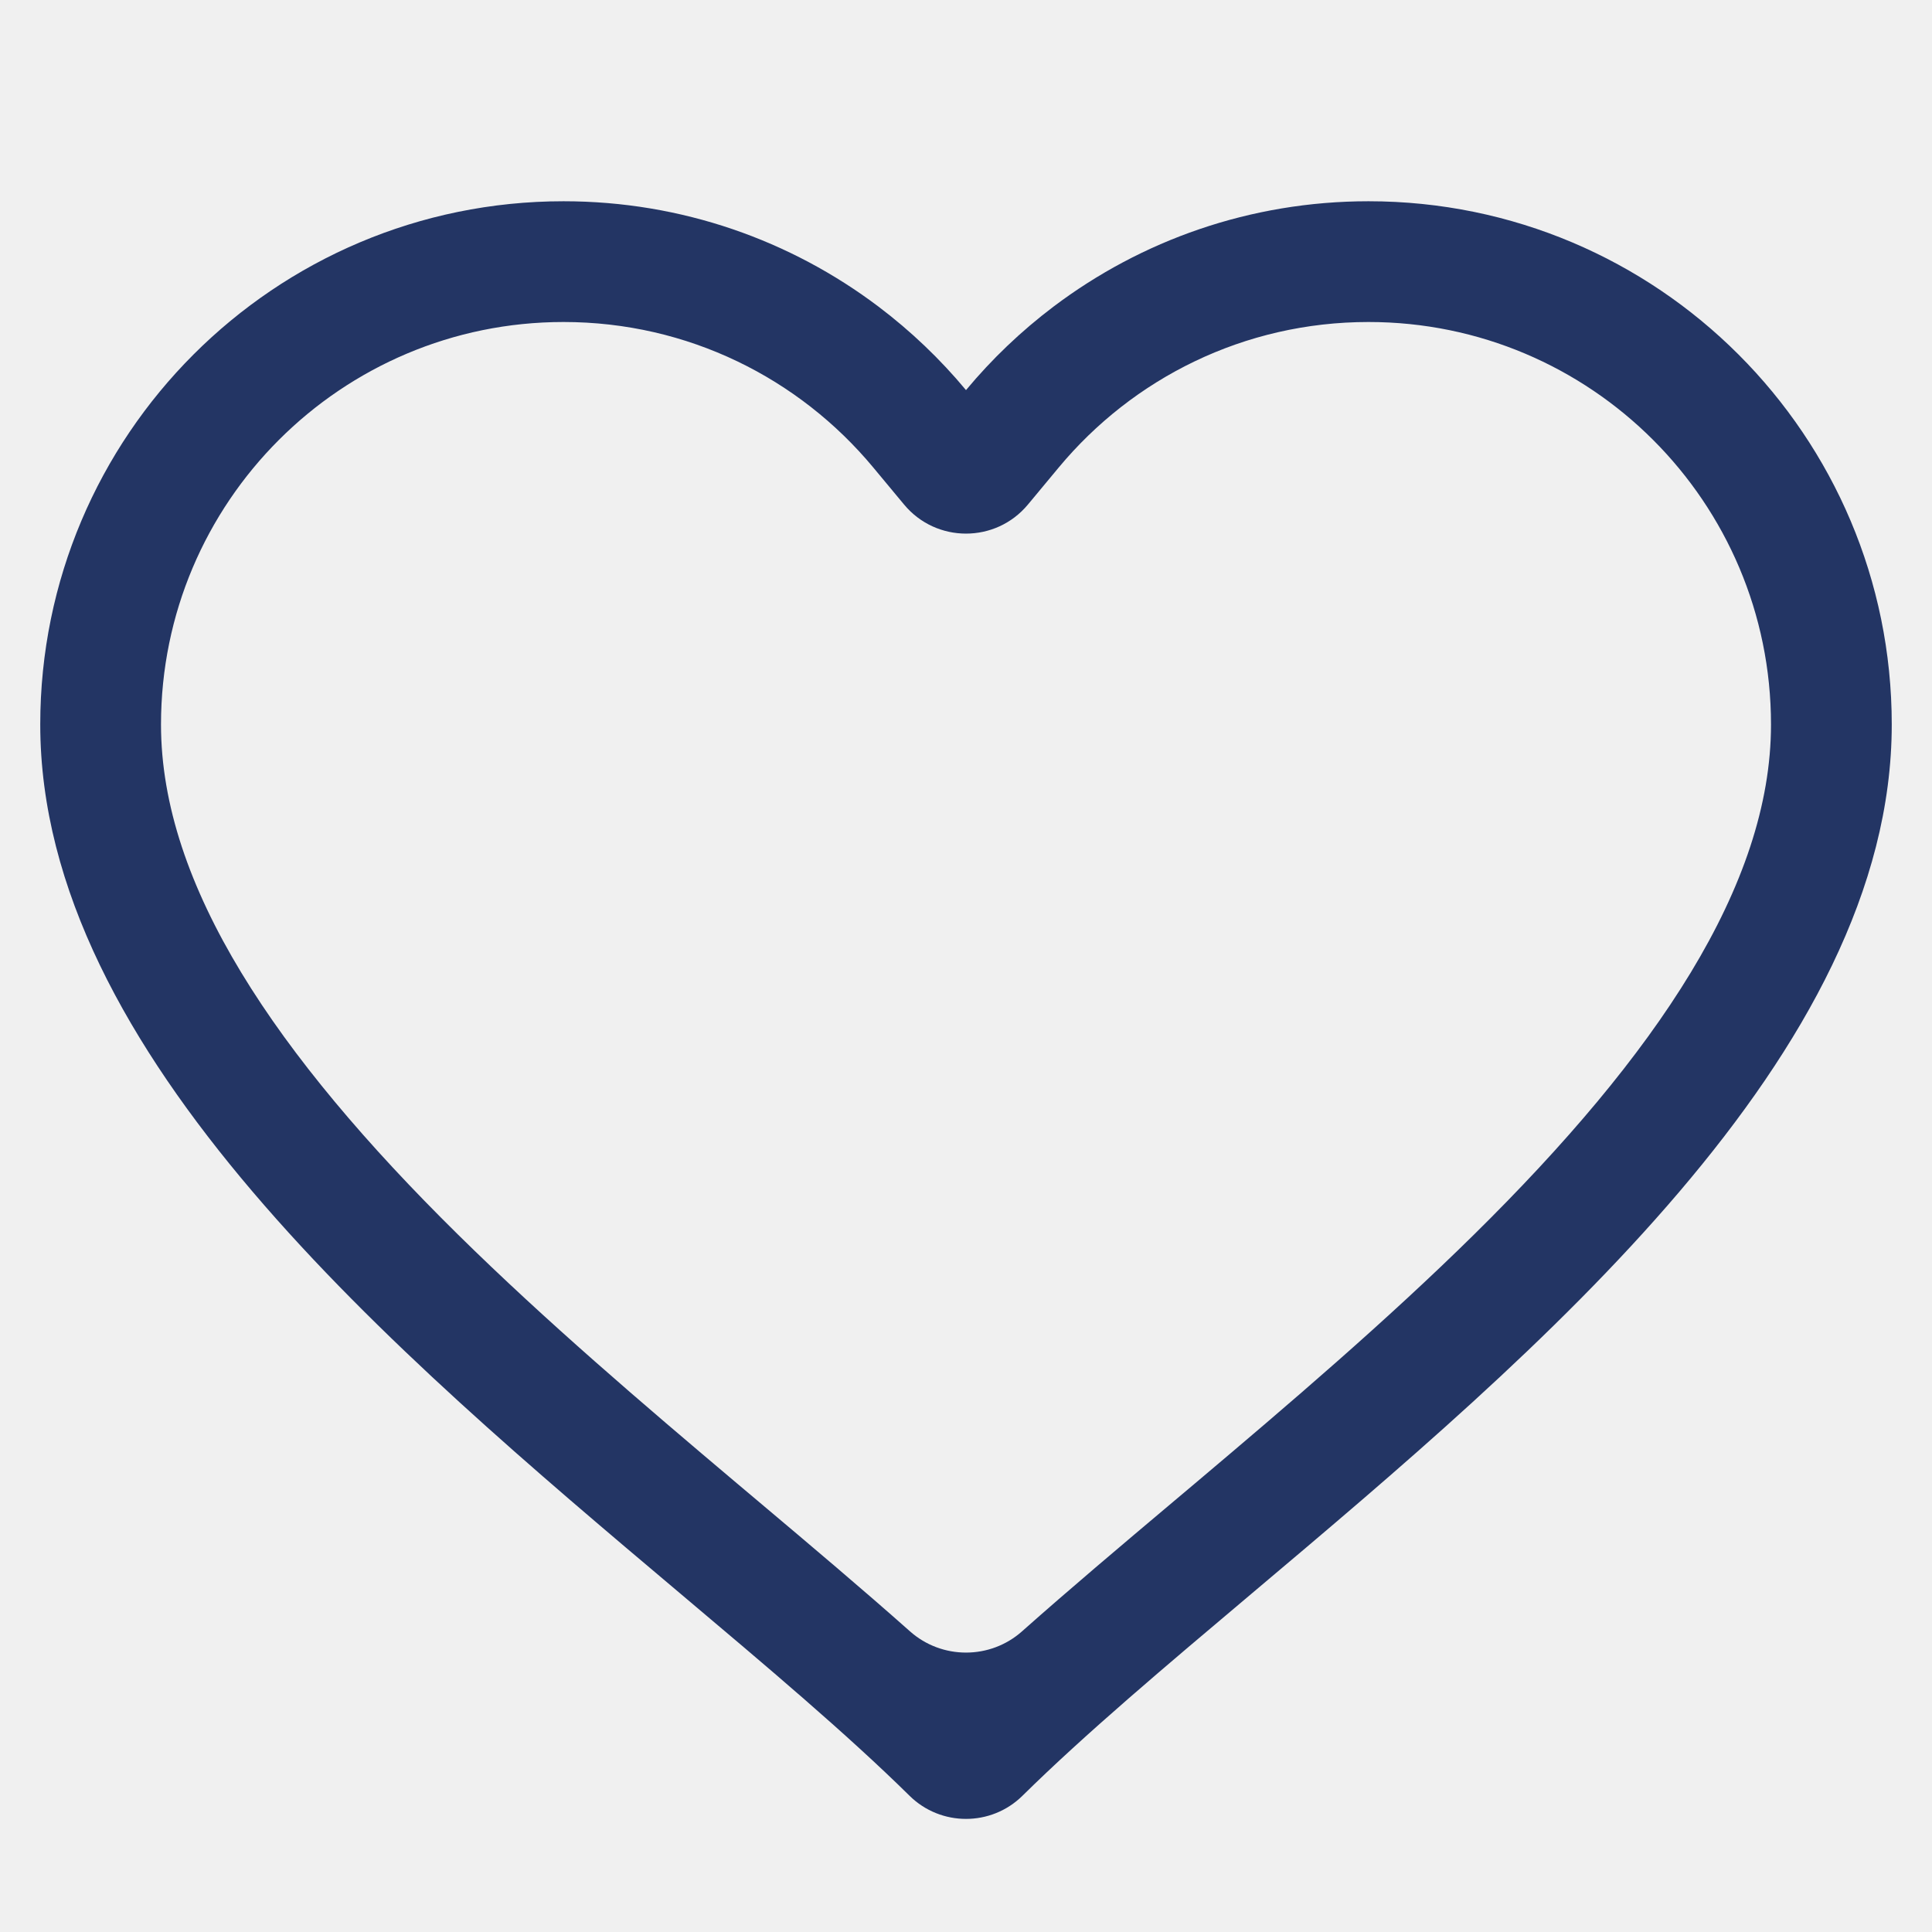
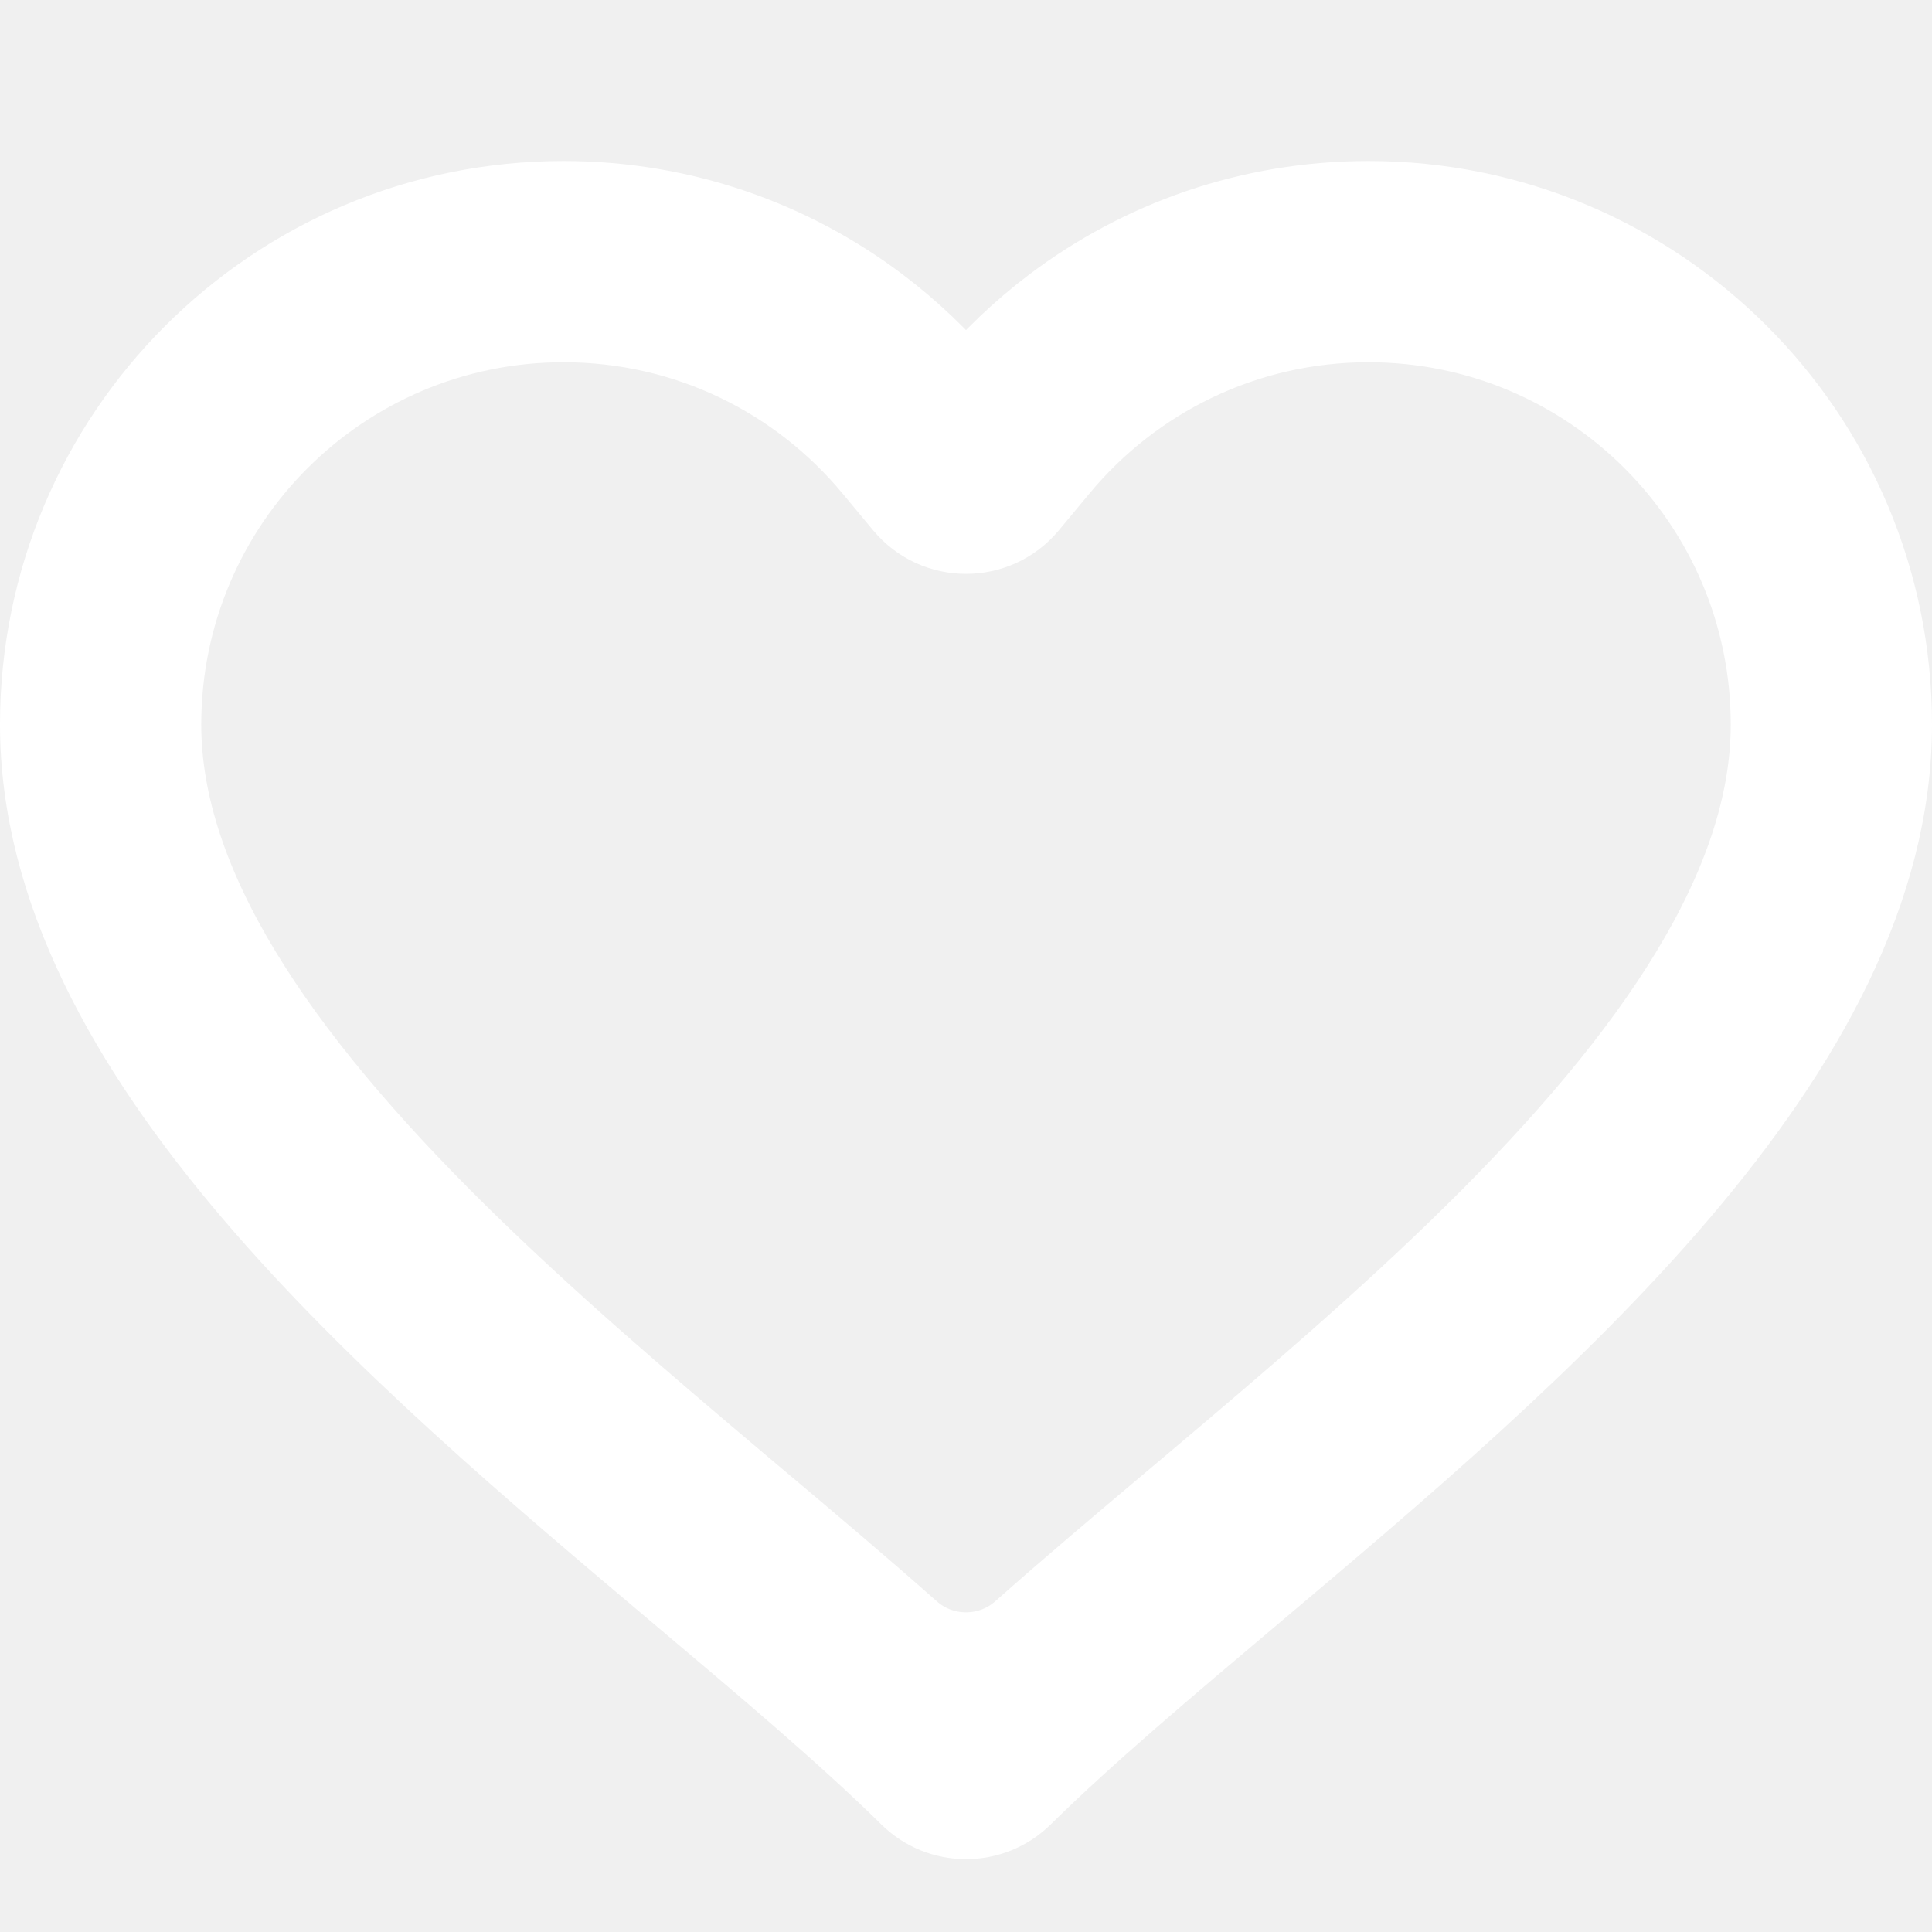
<svg xmlns="http://www.w3.org/2000/svg" width="24" height="24" viewBox="0 0 24 24" fill="none">
-   <path fill-rule="evenodd" clip-rule="evenodd" d="M12.769 6.268C12.369 6.749 11.631 6.749 11.231 6.268L10.847 5.806C9.927 4.7 8.546 4 7 4C4.239 4 2 6.239 2 9C2 10.997 3.428 13.107 5.688 15.335C6.781 16.412 7.984 17.439 9.156 18.428C9.247 18.504 9.338 18.581 9.428 18.657C10.075 19.202 10.715 19.742 11.304 20.265C11.7 20.617 12.3 20.617 12.696 20.265C13.285 19.742 13.925 19.202 14.572 18.657C14.662 18.581 14.753 18.504 14.844 18.428C16.016 17.439 17.219 16.412 18.312 15.335C20.572 13.107 22 10.997 22 9C22 6.239 19.761 4 17 4C15.454 4 14.073 4.7 13.153 5.806L12.769 6.268ZM10.913 3.809C9.824 2.987 8.469 2.5 7 2.5C3.41 2.5 0.5 5.41 0.5 9C0.5 13.091 4.888 16.791 8.449 19.794C9.521 20.698 10.518 21.538 11.298 22.307C11.687 22.691 12.313 22.691 12.702 22.307C13.482 21.538 14.479 20.698 15.551 19.794C19.112 16.791 23.5 13.091 23.5 9C23.5 5.41 20.59 2.5 17 2.5C15.531 2.5 14.176 2.987 13.087 3.809C12.686 4.112 12.321 4.46 12 4.846C11.679 4.46 11.314 4.112 10.913 3.809Z" fill="#233564" />
+   <path fill-rule="evenodd" clip-rule="evenodd" d="M12.769 6.268C12.369 6.749 11.631 6.749 11.231 6.268L10.847 5.806C9.927 4.7 8.546 4 7 4C4.239 4 2 6.239 2 9C2 10.997 3.428 13.107 5.688 15.335C6.781 16.412 7.984 17.439 9.156 18.428C9.247 18.504 9.338 18.581 9.428 18.657C10.075 19.202 10.715 19.742 11.304 20.265C11.7 20.617 12.3 20.617 12.696 20.265C13.285 19.742 13.925 19.202 14.572 18.657C14.662 18.581 14.753 18.504 14.844 18.428C16.016 17.439 17.219 16.412 18.312 15.335C20.572 13.107 22 10.997 22 9C22 6.239 19.761 4 17 4C15.454 4 14.073 4.7 13.153 5.806L12.769 6.268ZM10.913 3.809C9.824 2.987 8.469 2.5 7 2.5C3.41 2.5 0.5 5.41 0.5 9C0.5 13.091 4.888 16.791 8.449 19.794C9.521 20.698 10.518 21.538 11.298 22.307C11.687 22.691 12.313 22.691 12.702 22.307C13.482 21.538 14.479 20.698 15.551 19.794C19.112 16.791 23.5 13.091 23.5 9C23.5 5.41 20.59 2.5 17 2.5C15.531 2.5 14.176 2.987 13.087 3.809C12.686 4.112 12.321 4.46 12 4.846C11.679 4.46 11.314 4.112 10.913 3.809Z" fill="white" stroke="white" />
</svg>
